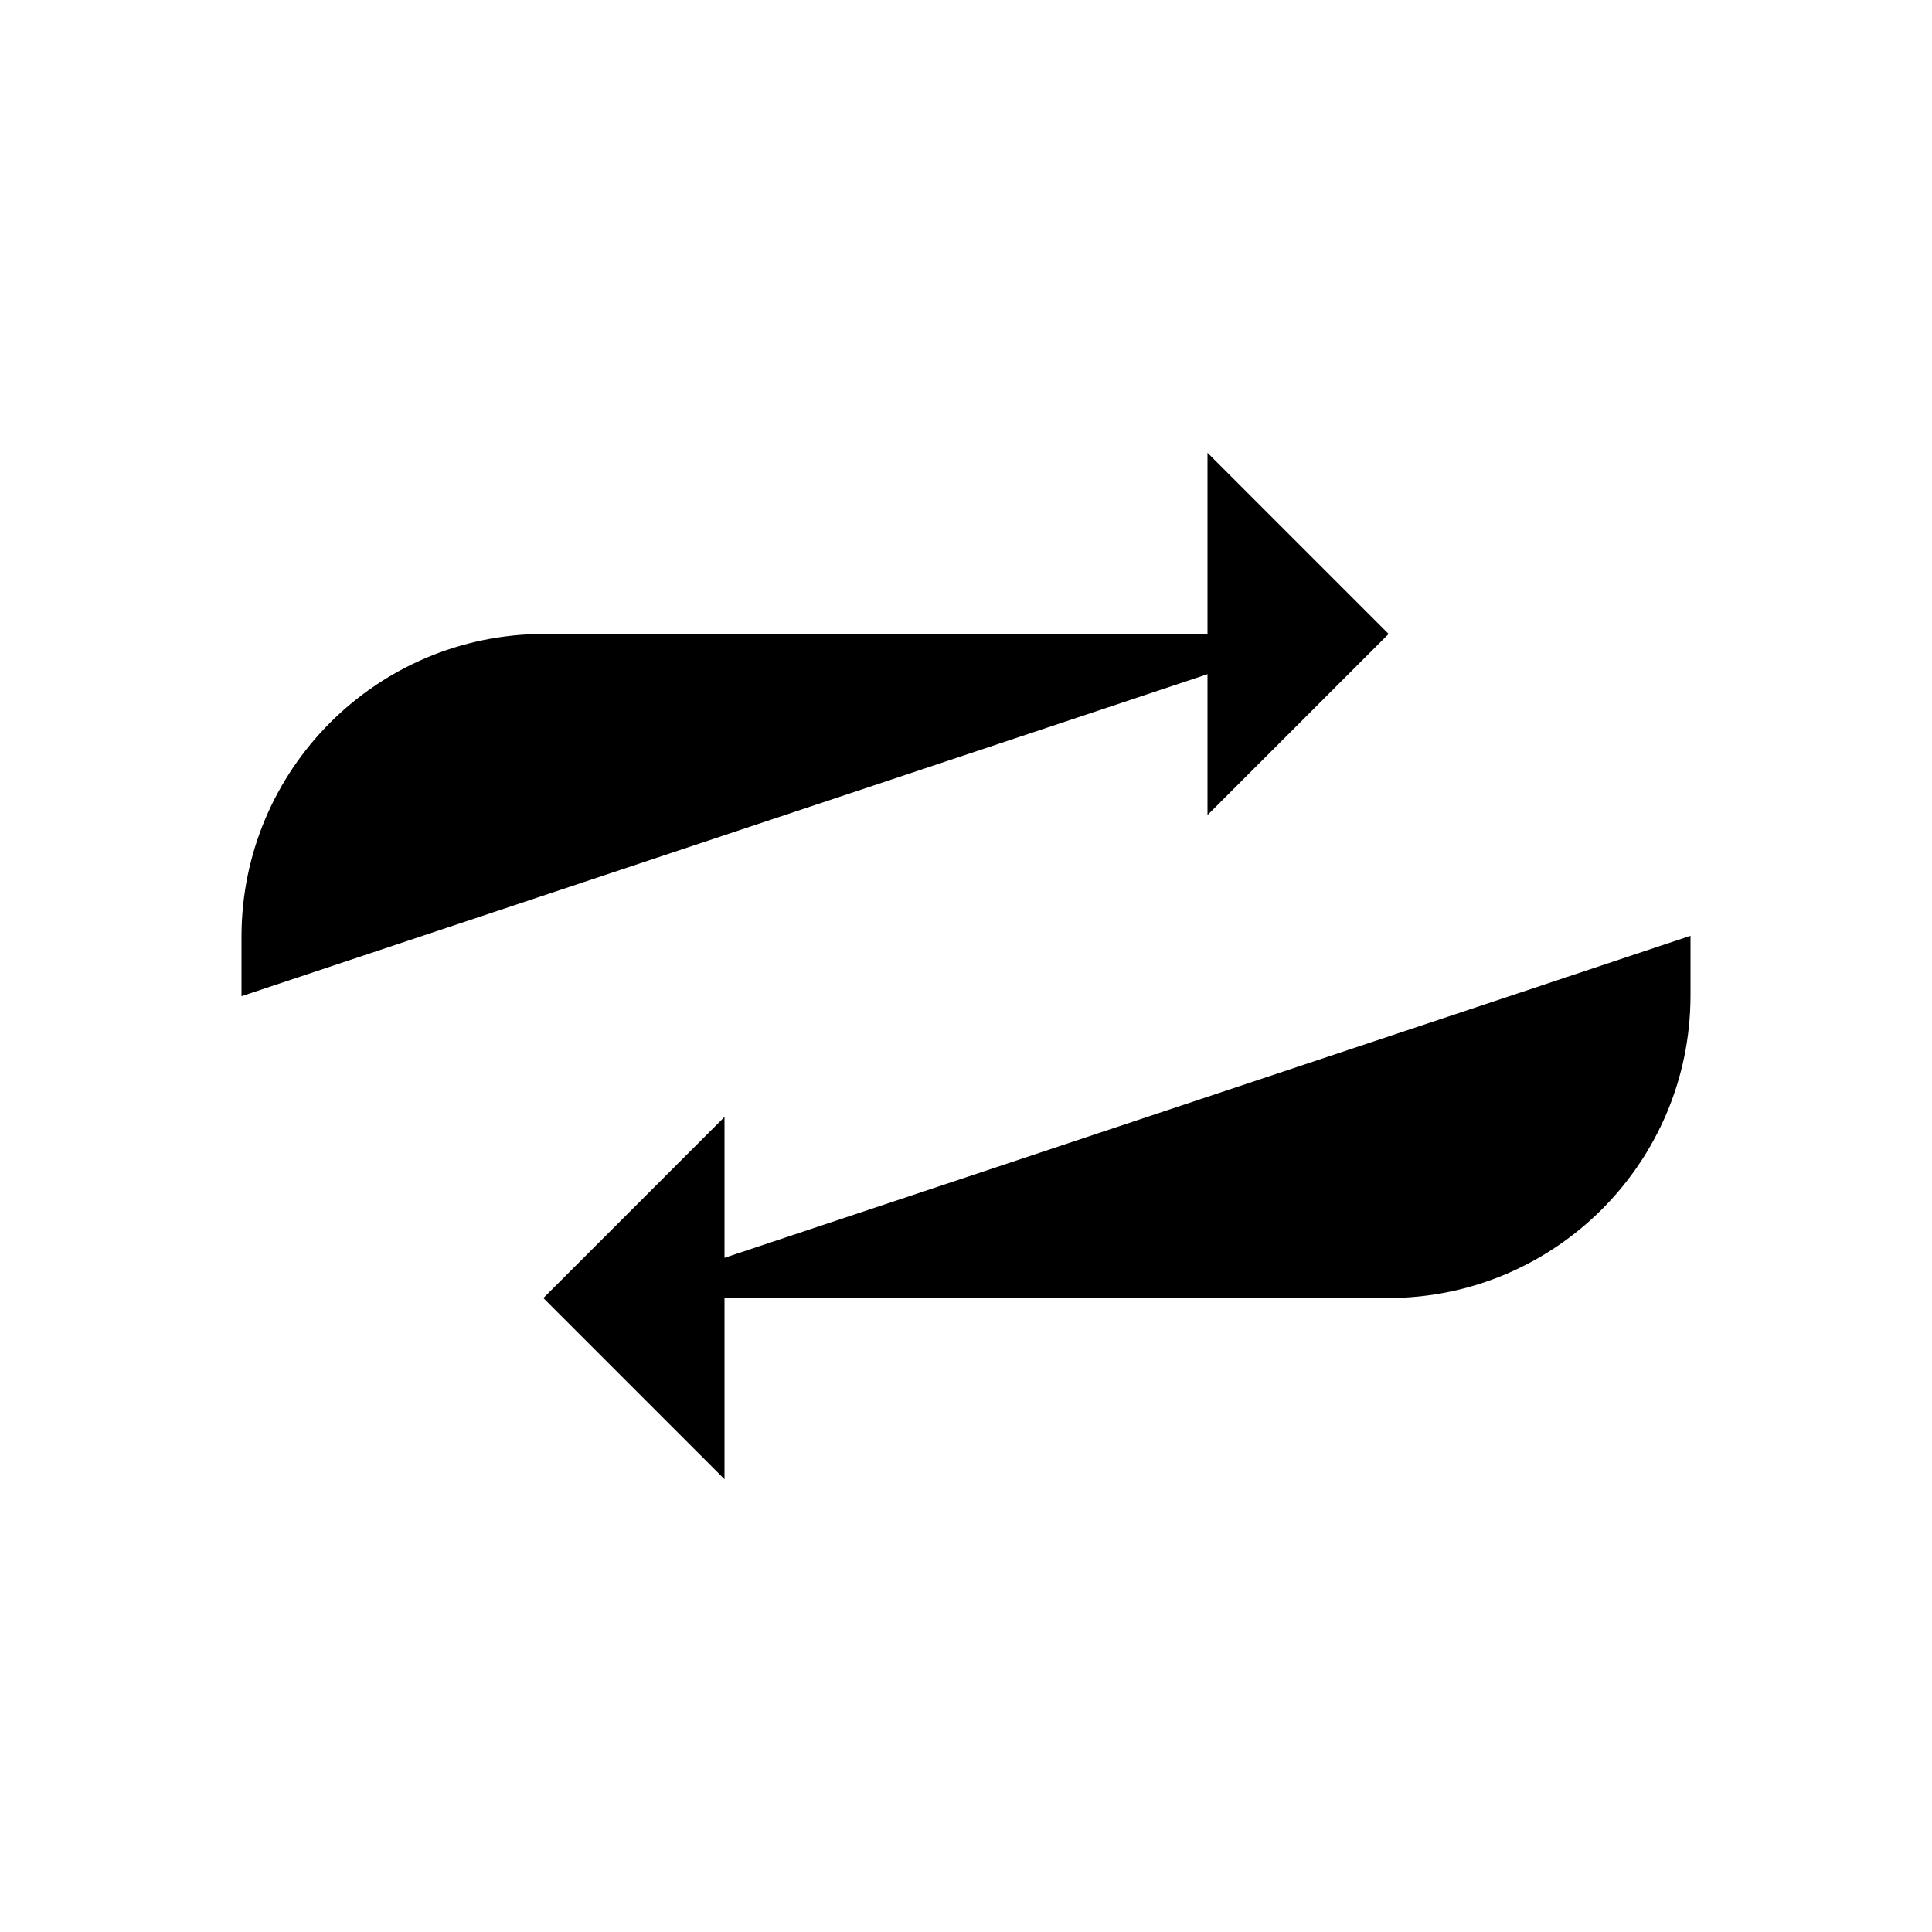
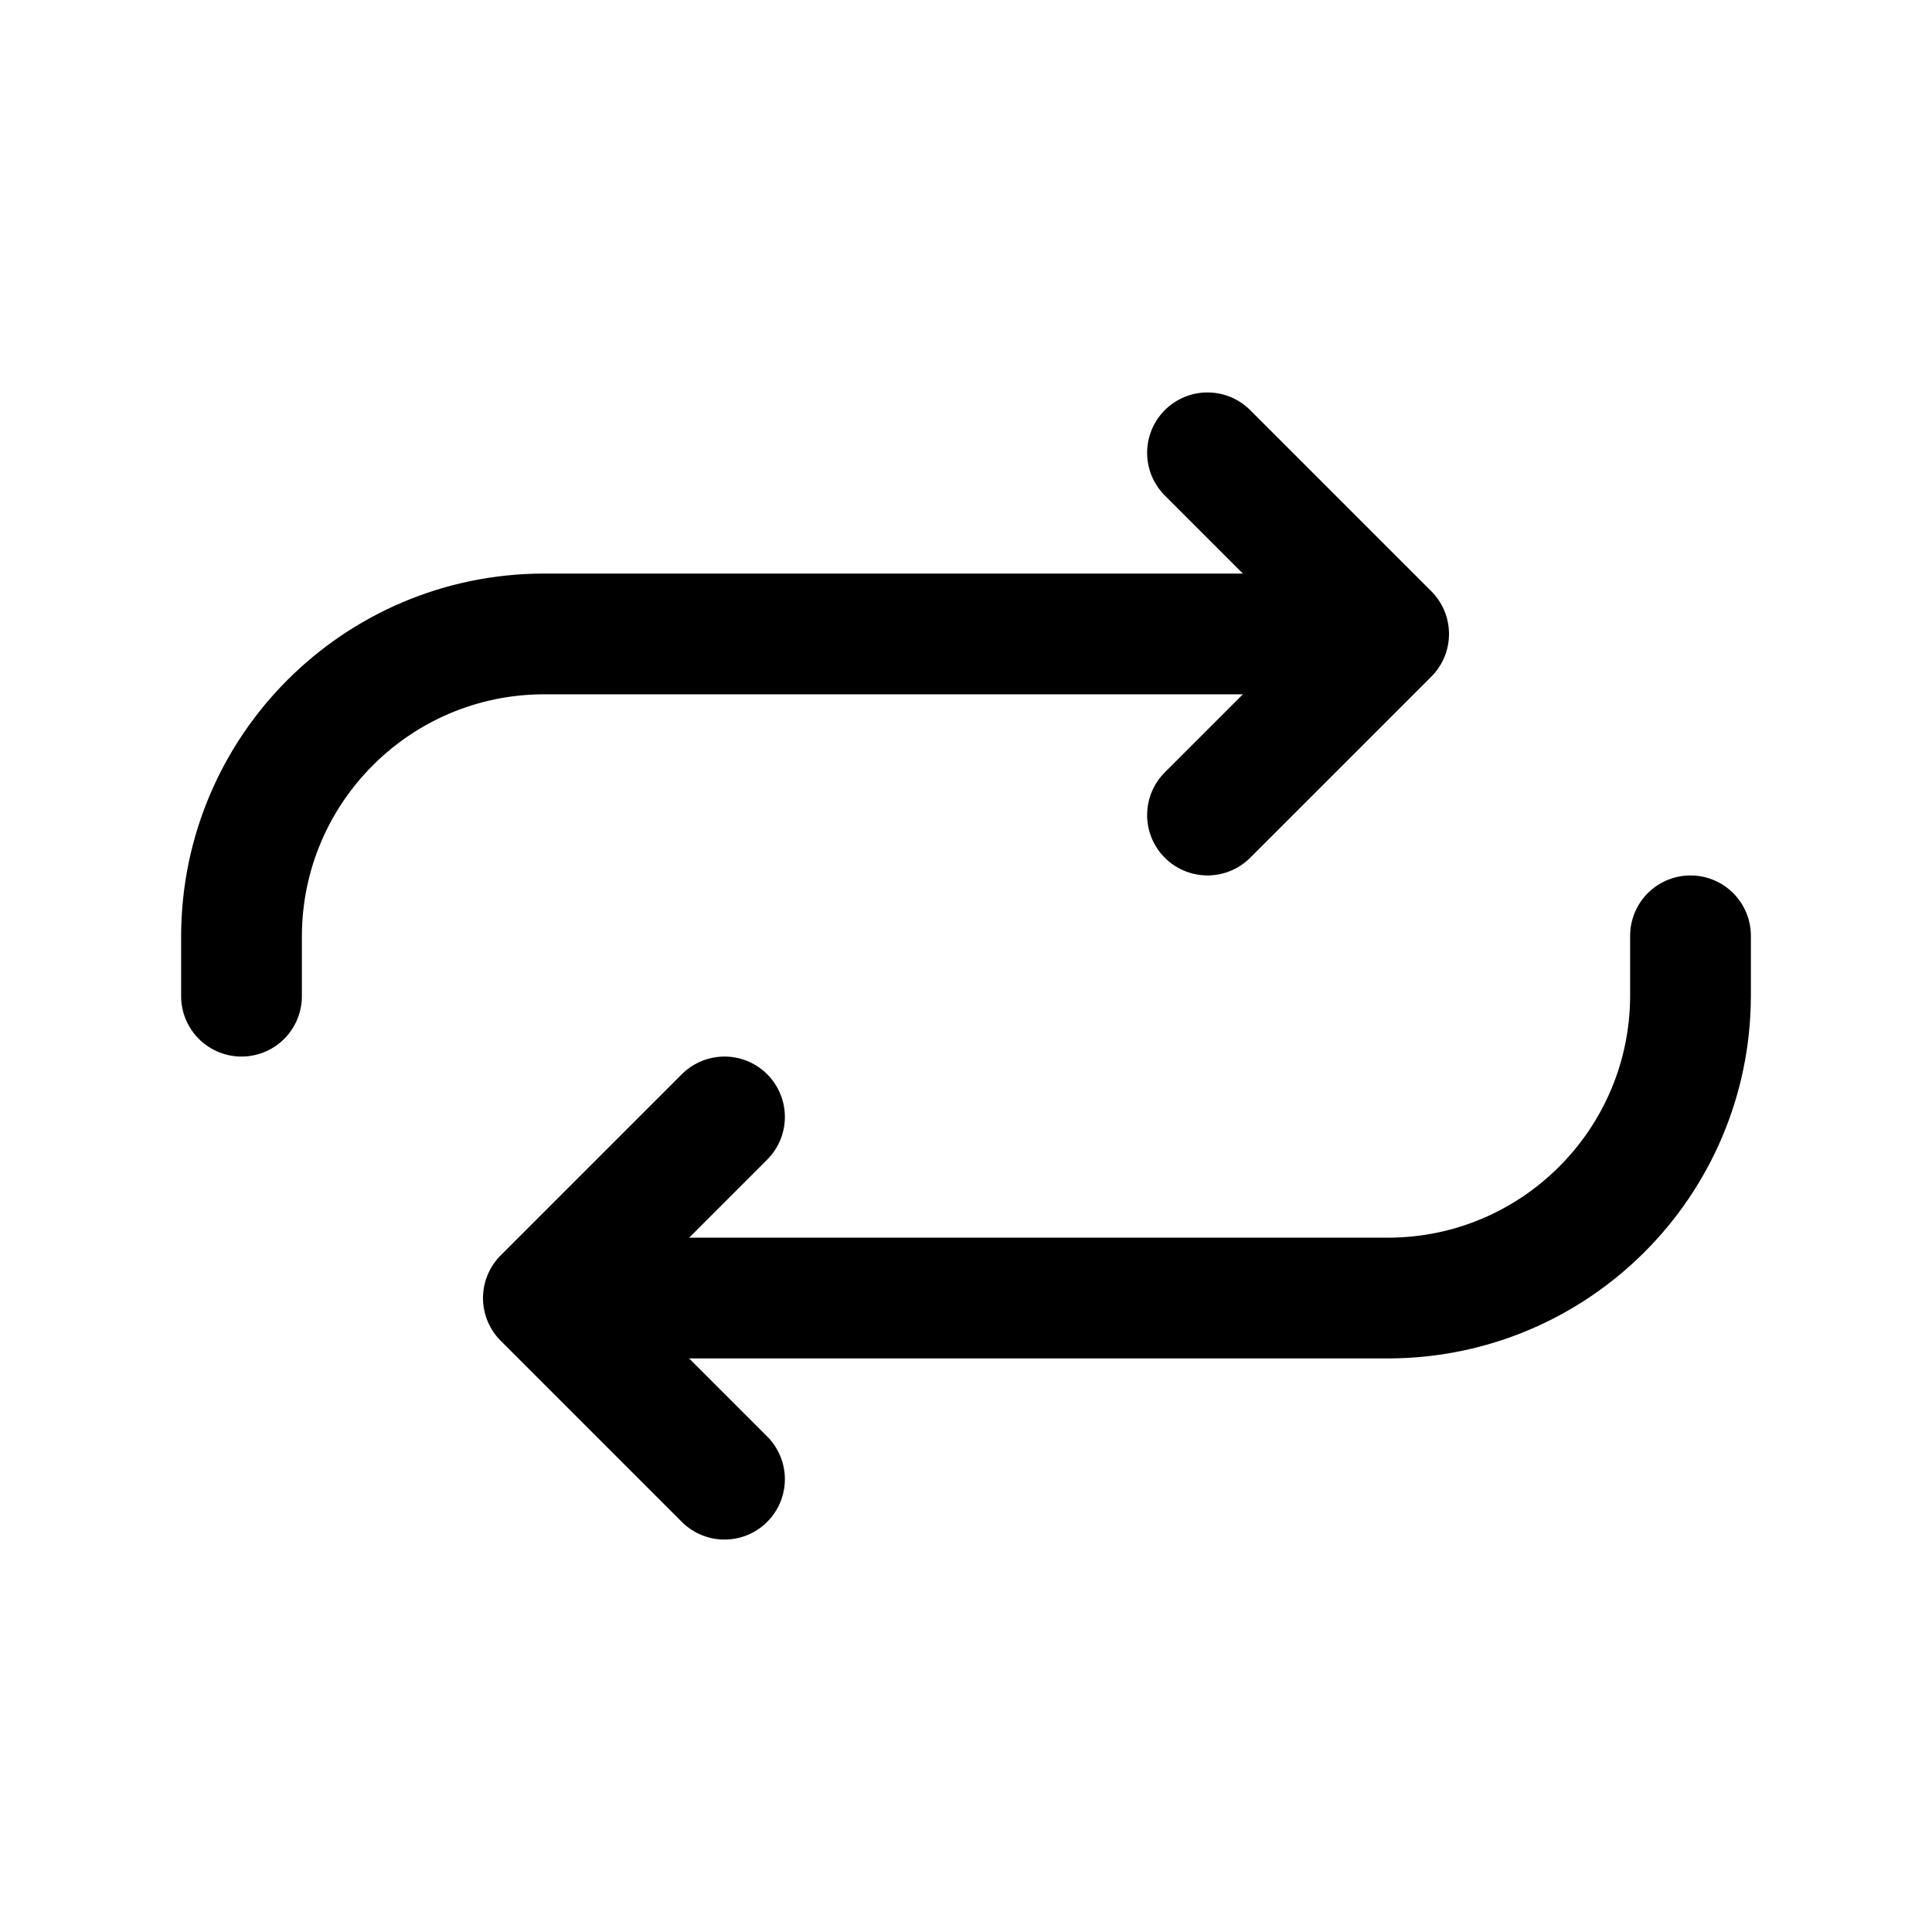
- <svg xmlns="http://www.w3.org/2000/svg" class="ionicon" viewBox="0 0 512 512">
-   <path stroke-linecap="round" stroke-linejoin="round" d="M320 120l48 48-48 48" class="ionicon-fill-none ionicon-stroke-width" />
-   <path d="M352 168H144a80.24 80.24 0 00-80 80v16M192 392l-48-48 48-48" stroke-linecap="round" stroke-linejoin="round" class="ionicon-fill-none ionicon-stroke-width" />
-   <path d="M160 344h208a80.24 80.24 0 0080-80v-16" stroke-linecap="round" stroke-linejoin="round" class="ionicon-fill-none ionicon-stroke-width" />
+ <svg xmlns="http://www.w3.org/2000/svg" viewBox="0 0 512 512">
+   <path fill="none" stroke="currentColor" stroke-linecap="round" stroke-linejoin="round" stroke-width="32" d="M320 120l48 48-48 48" />
+   <path d="M352 168H144a80.24 80.24 0 00-80 80v16M192 392l-48-48 48-48" fill="none" stroke="currentColor" stroke-linecap="round" stroke-linejoin="round" stroke-width="32" />
+   <path d="M160 344h208a80.24 80.24 0 0080-80v-16" fill="none" stroke="currentColor" stroke-linecap="round" stroke-linejoin="round" stroke-width="32" />
</svg>
